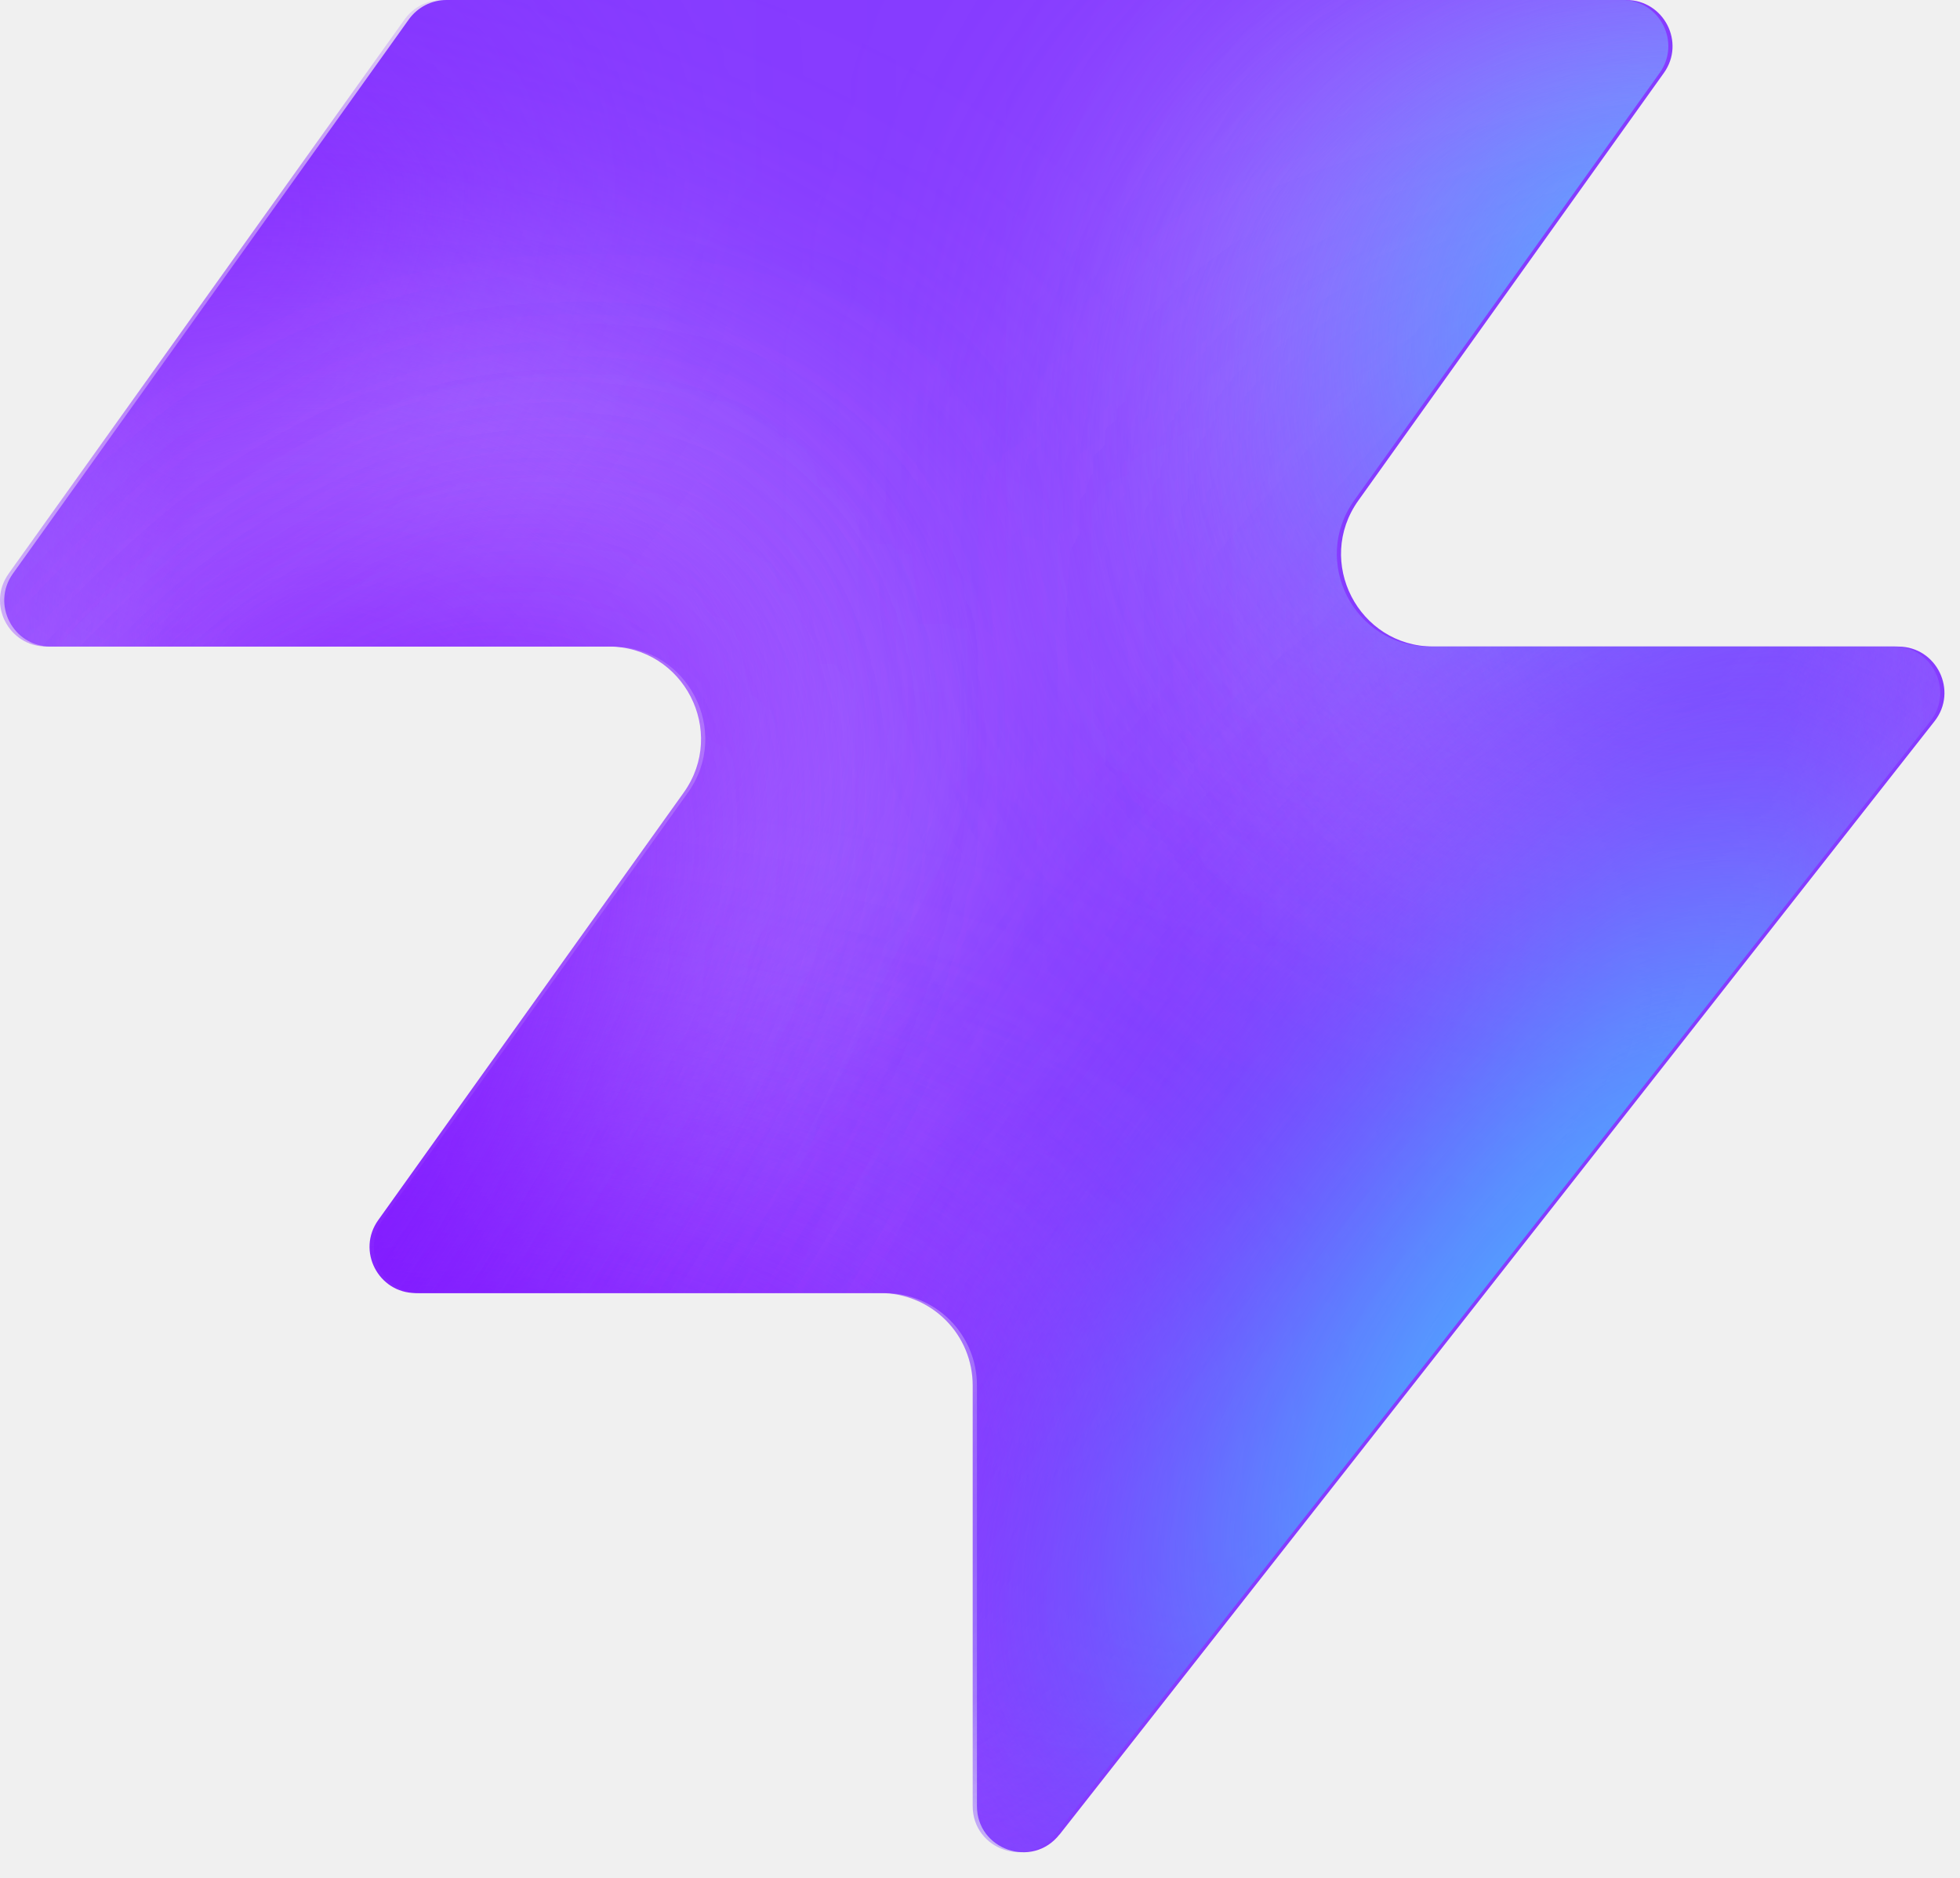
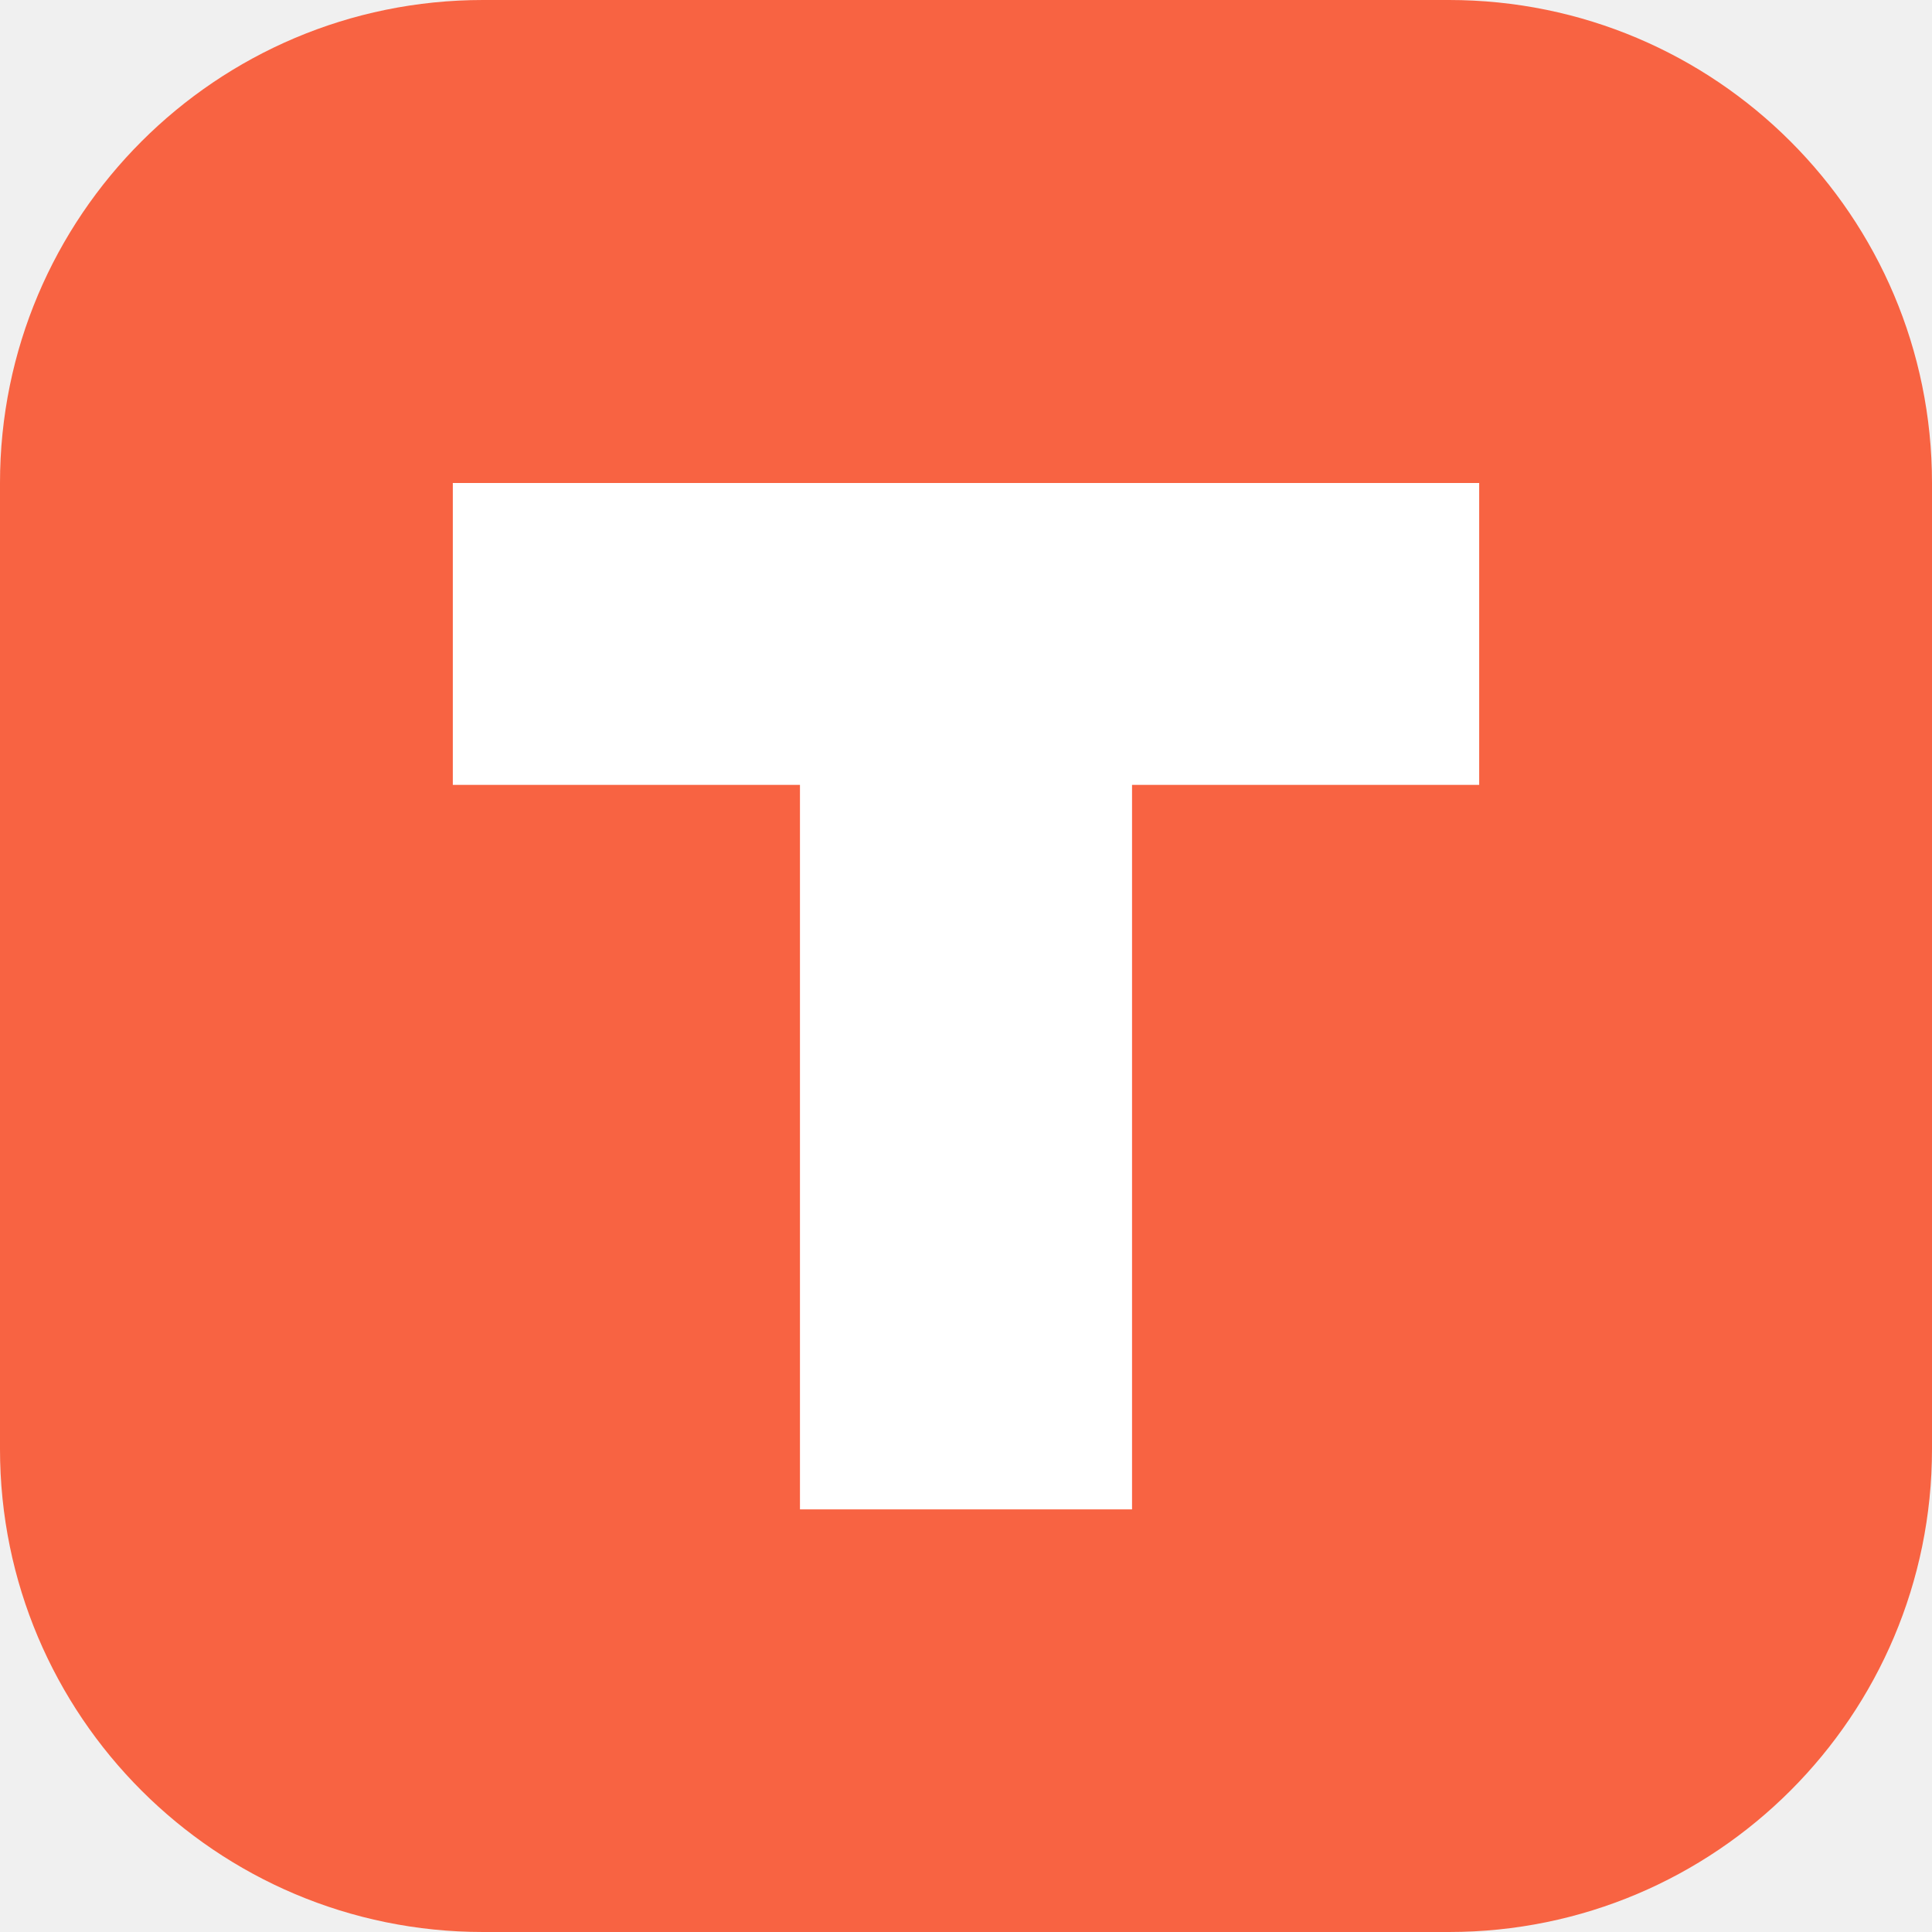
- <svg xmlns="http://www.w3.org/2000/svg" width="48" height="46" fill="none" viewBox="0 0 48 46">
-   <path fill="#863bff" d="M25.946 44.938c-.664.845-2.021.375-2.021-.698V33.937a2.26 2.26 0 0 0-2.262-2.262H10.287c-.92 0-1.456-1.04-.92-1.788l7.48-10.471c1.07-1.497 0-3.578-1.842-3.578H1.237c-.92 0-1.456-1.04-.92-1.788L10.013.474c.214-.297.556-.474.92-.474h28.894c.92 0 1.456 1.04.92 1.788l-7.48 10.471c-1.07 1.498 0 3.579 1.842 3.579h11.377c.943 0 1.473 1.088.89 1.83L25.947 44.94z" style="fill:#863bff;fill:color(display-p3 .525 .23 1);fill-opacity:1" />
-   <mask id="a" width="48" height="46" x="0" y="0" maskUnits="userSpaceOnUse" style="mask-type:alpha">
-     <path fill="#000" d="M25.842 44.938c-.664.844-2.021.375-2.021-.698V33.937a2.26 2.26 0 0 0-2.262-2.262H10.183c-.92 0-1.456-1.04-.92-1.788l7.48-10.471c1.07-1.498 0-3.579-1.842-3.579H1.133c-.92 0-1.456-1.04-.92-1.787L9.91.473c.214-.297.556-.474.92-.474h28.894c.92 0 1.456 1.04.92 1.788l-7.48 10.471c-1.07 1.498 0 3.578 1.842 3.578h11.377c.943 0 1.473 1.088.89 1.832L25.843 44.94z" style="fill:#000;fill-opacity:1" />
-   </mask>
-   <g mask="url(#a)">
-     <g filter="url(#b)">
-       <ellipse cx="5.508" cy="14.704" fill="#ede6ff" rx="5.508" ry="14.704" style="fill:#ede6ff;fill:color(display-p3 .927 .903 1);fill-opacity:1" transform="matrix(.00324 1 1 -.00324 -4.47 31.516)" />
-     </g>
-     <g filter="url(#c)">
-       <ellipse cx="10.399" cy="29.851" fill="#ede6ff" rx="10.399" ry="29.851" style="fill:#ede6ff;fill:color(display-p3 .927 .903 1);fill-opacity:1" transform="matrix(.00324 1 1 -.00324 -39.328 7.883)" />
-     </g>
-     <g filter="url(#d)">
-       <ellipse cx="5.508" cy="30.487" fill="#7e14ff" rx="5.508" ry="30.487" style="fill:#7e14ff;fill:color(display-p3 .492 .077 1);fill-opacity:1" transform="rotate(89.814 -25.913 -14.639)scale(1 -1)" />
-     </g>
-     <g filter="url(#e)">
-       <ellipse cx="5.508" cy="30.599" fill="#7e14ff" rx="5.508" ry="30.599" style="fill:#7e14ff;fill:color(display-p3 .492 .077 1);fill-opacity:1" transform="rotate(89.814 -32.644 -3.334)scale(1 -1)" />
-     </g>
-     <g filter="url(#f)">
-       <ellipse cx="5.508" cy="30.599" fill="#7e14ff" rx="5.508" ry="30.599" style="fill:#7e14ff;fill:color(display-p3 .492 .077 1);fill-opacity:1" transform="matrix(.00324 1 1 -.00324 -34.34 30.47)" />
-     </g>
-     <g filter="url(#g)">
-       <ellipse cx="14.072" cy="22.078" fill="#ede6ff" rx="14.072" ry="22.078" style="fill:#ede6ff;fill:color(display-p3 .927 .903 1);fill-opacity:1" transform="rotate(93.35 24.506 48.493)scale(-1 1)" />
-     </g>
-     <g filter="url(#h)">
-       <ellipse cx="3.47" cy="21.501" fill="#7e14ff" rx="3.47" ry="21.501" style="fill:#7e14ff;fill:color(display-p3 .492 .077 1);fill-opacity:1" transform="rotate(89.009 28.708 47.59)scale(-1 1)" />
-     </g>
-     <g filter="url(#i)">
-       <ellipse cx="3.47" cy="21.501" fill="#7e14ff" rx="3.47" ry="21.501" style="fill:#7e14ff;fill:color(display-p3 .492 .077 1);fill-opacity:1" transform="rotate(89.009 28.708 47.59)scale(-1 1)" />
-     </g>
-     <g filter="url(#j)">
-       <ellipse cx=".387" cy="8.972" fill="#7e14ff" rx="4.407" ry="29.108" style="fill:#7e14ff;fill:color(display-p3 .492 .077 1);fill-opacity:1" transform="rotate(39.51 .387 8.972)" />
-     </g>
-     <g filter="url(#k)">
-       <ellipse cx="47.523" cy="-6.092" fill="#7e14ff" rx="4.407" ry="29.108" style="fill:#7e14ff;fill:color(display-p3 .492 .077 1);fill-opacity:1" transform="rotate(37.892 47.523 -6.092)" />
-     </g>
-     <g filter="url(#l)">
-       <ellipse cx="41.412" cy="6.333" fill="#47bfff" rx="5.971" ry="9.665" style="fill:#47bfff;fill:color(display-p3 .28 .748 1);fill-opacity:1" transform="rotate(37.892 41.412 6.333)" />
-     </g>
-     <g filter="url(#m)">
-       <ellipse cx="-1.879" cy="38.332" fill="#7e14ff" rx="4.407" ry="29.108" style="fill:#7e14ff;fill:color(display-p3 .492 .077 1);fill-opacity:1" transform="rotate(37.892 -1.88 38.332)" />
-     </g>
-     <g filter="url(#n)">
-       <ellipse cx="-1.879" cy="38.332" fill="#7e14ff" rx="4.407" ry="29.108" style="fill:#7e14ff;fill:color(display-p3 .492 .077 1);fill-opacity:1" transform="rotate(37.892 -1.88 38.332)" />
-     </g>
-     <g filter="url(#o)">
-       <ellipse cx="35.651" cy="29.907" fill="#7e14ff" rx="4.407" ry="29.108" style="fill:#7e14ff;fill:color(display-p3 .492 .077 1);fill-opacity:1" transform="rotate(37.892 35.651 29.907)" />
-     </g>
-     <g filter="url(#p)">
-       <ellipse cx="38.418" cy="32.4" fill="#47bfff" rx="5.971" ry="15.297" style="fill:#47bfff;fill:color(display-p3 .28 .748 1);fill-opacity:1" transform="rotate(37.892 38.418 32.4)" />
-     </g>
-   </g>
-   <defs>
-     <filter id="b" width="60.045" height="41.654" x="-19.77" y="16.149" color-interpolation-filters="sRGB" filterUnits="userSpaceOnUse">
-       <feFlood flood-opacity="0" result="BackgroundImageFix" />
-       <feBlend in="SourceGraphic" in2="BackgroundImageFix" result="shape" />
-       <feGaussianBlur result="effect1_foregroundBlur_2002_17158" stdDeviation="7.659" />
-     </filter>
-     <filter id="c" width="90.34" height="51.437" x="-54.613" y="-7.533" color-interpolation-filters="sRGB" filterUnits="userSpaceOnUse">
-       <feFlood flood-opacity="0" result="BackgroundImageFix" />
-       <feBlend in="SourceGraphic" in2="BackgroundImageFix" result="shape" />
-       <feGaussianBlur result="effect1_foregroundBlur_2002_17158" stdDeviation="7.659" />
-     </filter>
-     <filter id="d" width="79.355" height="29.4" x="-49.64" y="2.03" color-interpolation-filters="sRGB" filterUnits="userSpaceOnUse">
-       <feFlood flood-opacity="0" result="BackgroundImageFix" />
-       <feBlend in="SourceGraphic" in2="BackgroundImageFix" result="shape" />
-       <feGaussianBlur result="effect1_foregroundBlur_2002_17158" stdDeviation="4.596" />
-     </filter>
-     <filter id="e" width="79.579" height="29.4" x="-45.045" y="20.029" color-interpolation-filters="sRGB" filterUnits="userSpaceOnUse">
-       <feFlood flood-opacity="0" result="BackgroundImageFix" />
-       <feBlend in="SourceGraphic" in2="BackgroundImageFix" result="shape" />
-       <feGaussianBlur result="effect1_foregroundBlur_2002_17158" stdDeviation="4.596" />
-     </filter>
-     <filter id="f" width="79.579" height="29.4" x="-43.513" y="21.178" color-interpolation-filters="sRGB" filterUnits="userSpaceOnUse">
-       <feFlood flood-opacity="0" result="BackgroundImageFix" />
-       <feBlend in="SourceGraphic" in2="BackgroundImageFix" result="shape" />
-       <feGaussianBlur result="effect1_foregroundBlur_2002_17158" stdDeviation="4.596" />
-     </filter>
-     <filter id="g" width="74.749" height="58.852" x="15.756" y="-17.901" color-interpolation-filters="sRGB" filterUnits="userSpaceOnUse">
-       <feFlood flood-opacity="0" result="BackgroundImageFix" />
-       <feBlend in="SourceGraphic" in2="BackgroundImageFix" result="shape" />
-       <feGaussianBlur result="effect1_foregroundBlur_2002_17158" stdDeviation="7.659" />
-     </filter>
-     <filter id="h" width="61.377" height="25.362" x="23.548" y="2.284" color-interpolation-filters="sRGB" filterUnits="userSpaceOnUse">
-       <feFlood flood-opacity="0" result="BackgroundImageFix" />
-       <feBlend in="SourceGraphic" in2="BackgroundImageFix" result="shape" />
-       <feGaussianBlur result="effect1_foregroundBlur_2002_17158" stdDeviation="4.596" />
-     </filter>
-     <filter id="i" width="61.377" height="25.362" x="23.548" y="2.284" color-interpolation-filters="sRGB" filterUnits="userSpaceOnUse">
-       <feFlood flood-opacity="0" result="BackgroundImageFix" />
-       <feBlend in="SourceGraphic" in2="BackgroundImageFix" result="shape" />
-       <feGaussianBlur result="effect1_foregroundBlur_2002_17158" stdDeviation="4.596" />
-     </filter>
-     <filter id="j" width="56.045" height="63.649" x="-27.636" y="-22.853" color-interpolation-filters="sRGB" filterUnits="userSpaceOnUse">
-       <feFlood flood-opacity="0" result="BackgroundImageFix" />
-       <feBlend in="SourceGraphic" in2="BackgroundImageFix" result="shape" />
-       <feGaussianBlur result="effect1_foregroundBlur_2002_17158" stdDeviation="4.596" />
-     </filter>
-     <filter id="k" width="54.814" height="64.646" x="20.116" y="-38.415" color-interpolation-filters="sRGB" filterUnits="userSpaceOnUse">
-       <feFlood flood-opacity="0" result="BackgroundImageFix" />
-       <feBlend in="SourceGraphic" in2="BackgroundImageFix" result="shape" />
-       <feGaussianBlur result="effect1_foregroundBlur_2002_17158" stdDeviation="4.596" />
-     </filter>
-     <filter id="l" width="33.541" height="35.313" x="24.641" y="-11.323" color-interpolation-filters="sRGB" filterUnits="userSpaceOnUse">
-       <feFlood flood-opacity="0" result="BackgroundImageFix" />
-       <feBlend in="SourceGraphic" in2="BackgroundImageFix" result="shape" />
-       <feGaussianBlur result="effect1_foregroundBlur_2002_17158" stdDeviation="4.596" />
-     </filter>
-     <filter id="m" width="54.814" height="64.646" x="-29.286" y="6.009" color-interpolation-filters="sRGB" filterUnits="userSpaceOnUse">
-       <feFlood flood-opacity="0" result="BackgroundImageFix" />
-       <feBlend in="SourceGraphic" in2="BackgroundImageFix" result="shape" />
-       <feGaussianBlur result="effect1_foregroundBlur_2002_17158" stdDeviation="4.596" />
-     </filter>
-     <filter id="n" width="54.814" height="64.646" x="-29.286" y="6.009" color-interpolation-filters="sRGB" filterUnits="userSpaceOnUse">
-       <feFlood flood-opacity="0" result="BackgroundImageFix" />
-       <feBlend in="SourceGraphic" in2="BackgroundImageFix" result="shape" />
-       <feGaussianBlur result="effect1_foregroundBlur_2002_17158" stdDeviation="4.596" />
-     </filter>
-     <filter id="o" width="54.814" height="64.646" x="8.244" y="-2.416" color-interpolation-filters="sRGB" filterUnits="userSpaceOnUse">
-       <feFlood flood-opacity="0" result="BackgroundImageFix" />
-       <feBlend in="SourceGraphic" in2="BackgroundImageFix" result="shape" />
-       <feGaussianBlur result="effect1_foregroundBlur_2002_17158" stdDeviation="4.596" />
-     </filter>
-     <filter id="p" width="39.409" height="43.623" x="18.713" y="10.588" color-interpolation-filters="sRGB" filterUnits="userSpaceOnUse">
-       <feFlood flood-opacity="0" result="BackgroundImageFix" />
-       <feBlend in="SourceGraphic" in2="BackgroundImageFix" result="shape" />
-       <feGaussianBlur result="effect1_foregroundBlur_2002_17158" stdDeviation="4.596" />
-     </filter>
-   </defs>
+ <svg xmlns="http://www.w3.org/2000/svg" viewBox="0 0 64 64" role="img" aria-label="TeumSeoul T logo">
+   <rect width="64" height="64" rx="16" fill="#f86342" />
+   <path d="M15 16h34v10H37.5v24h-11V26H15z" fill="#fff" />
</svg>
